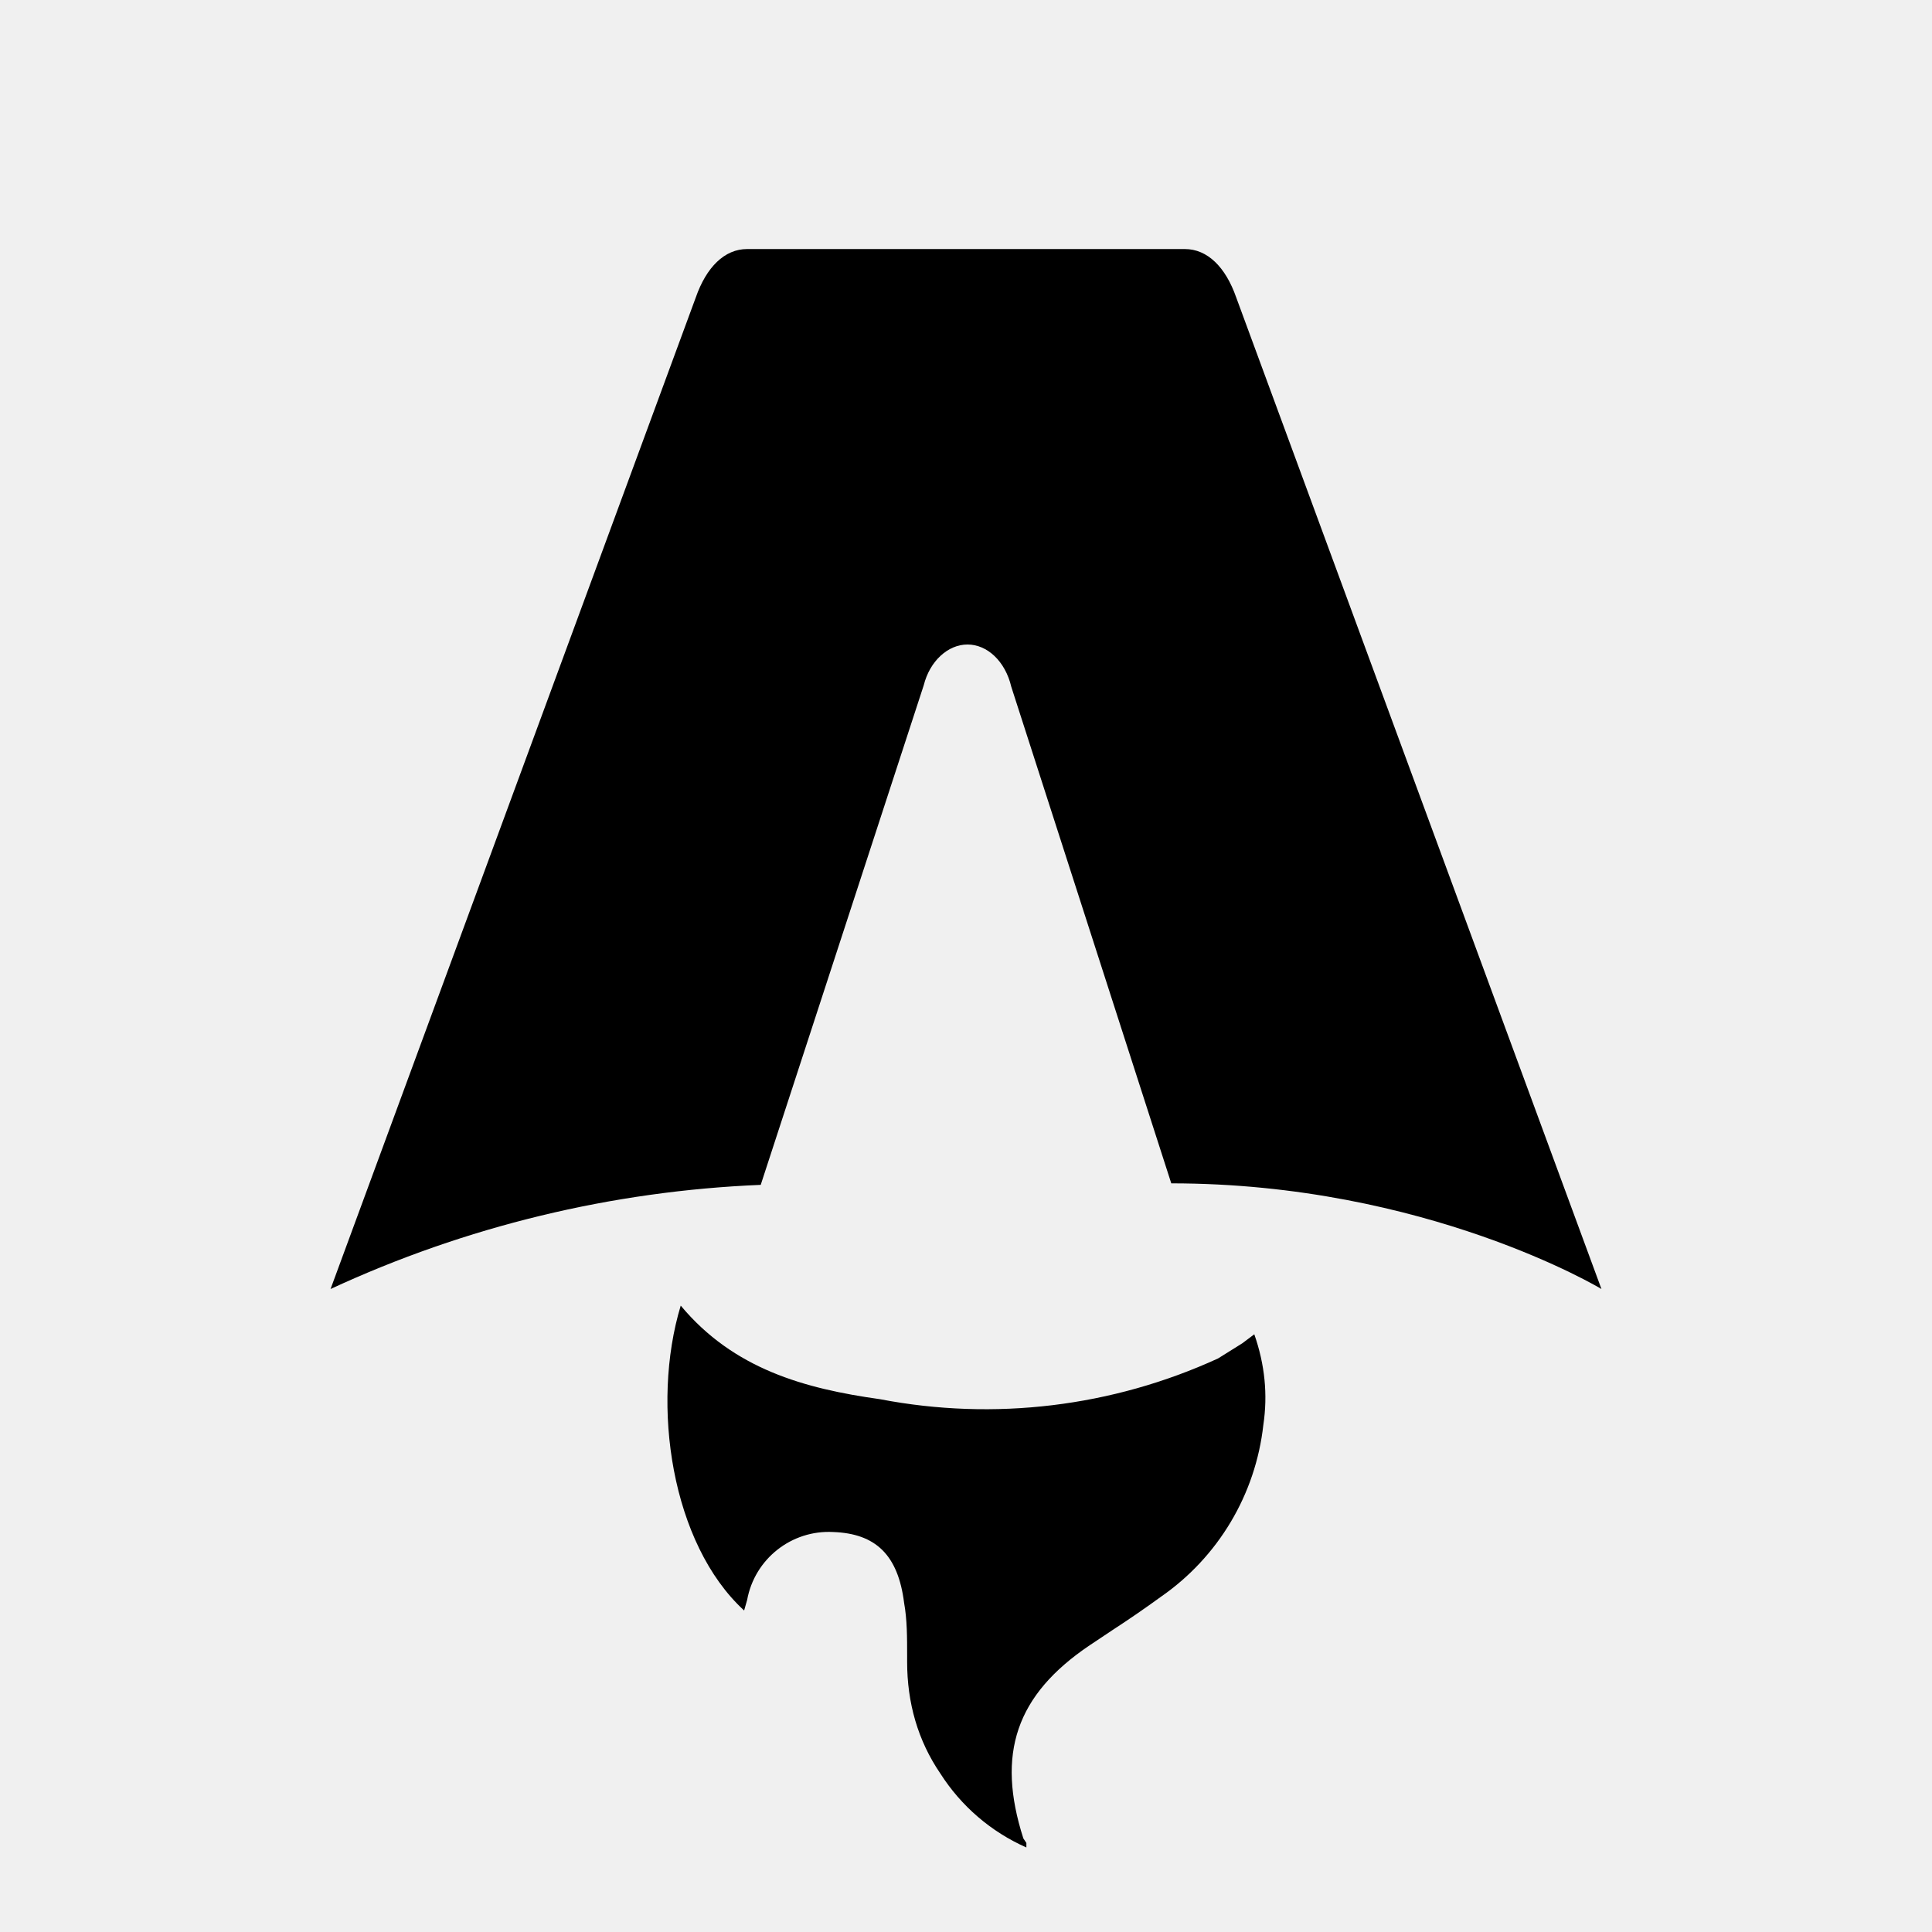
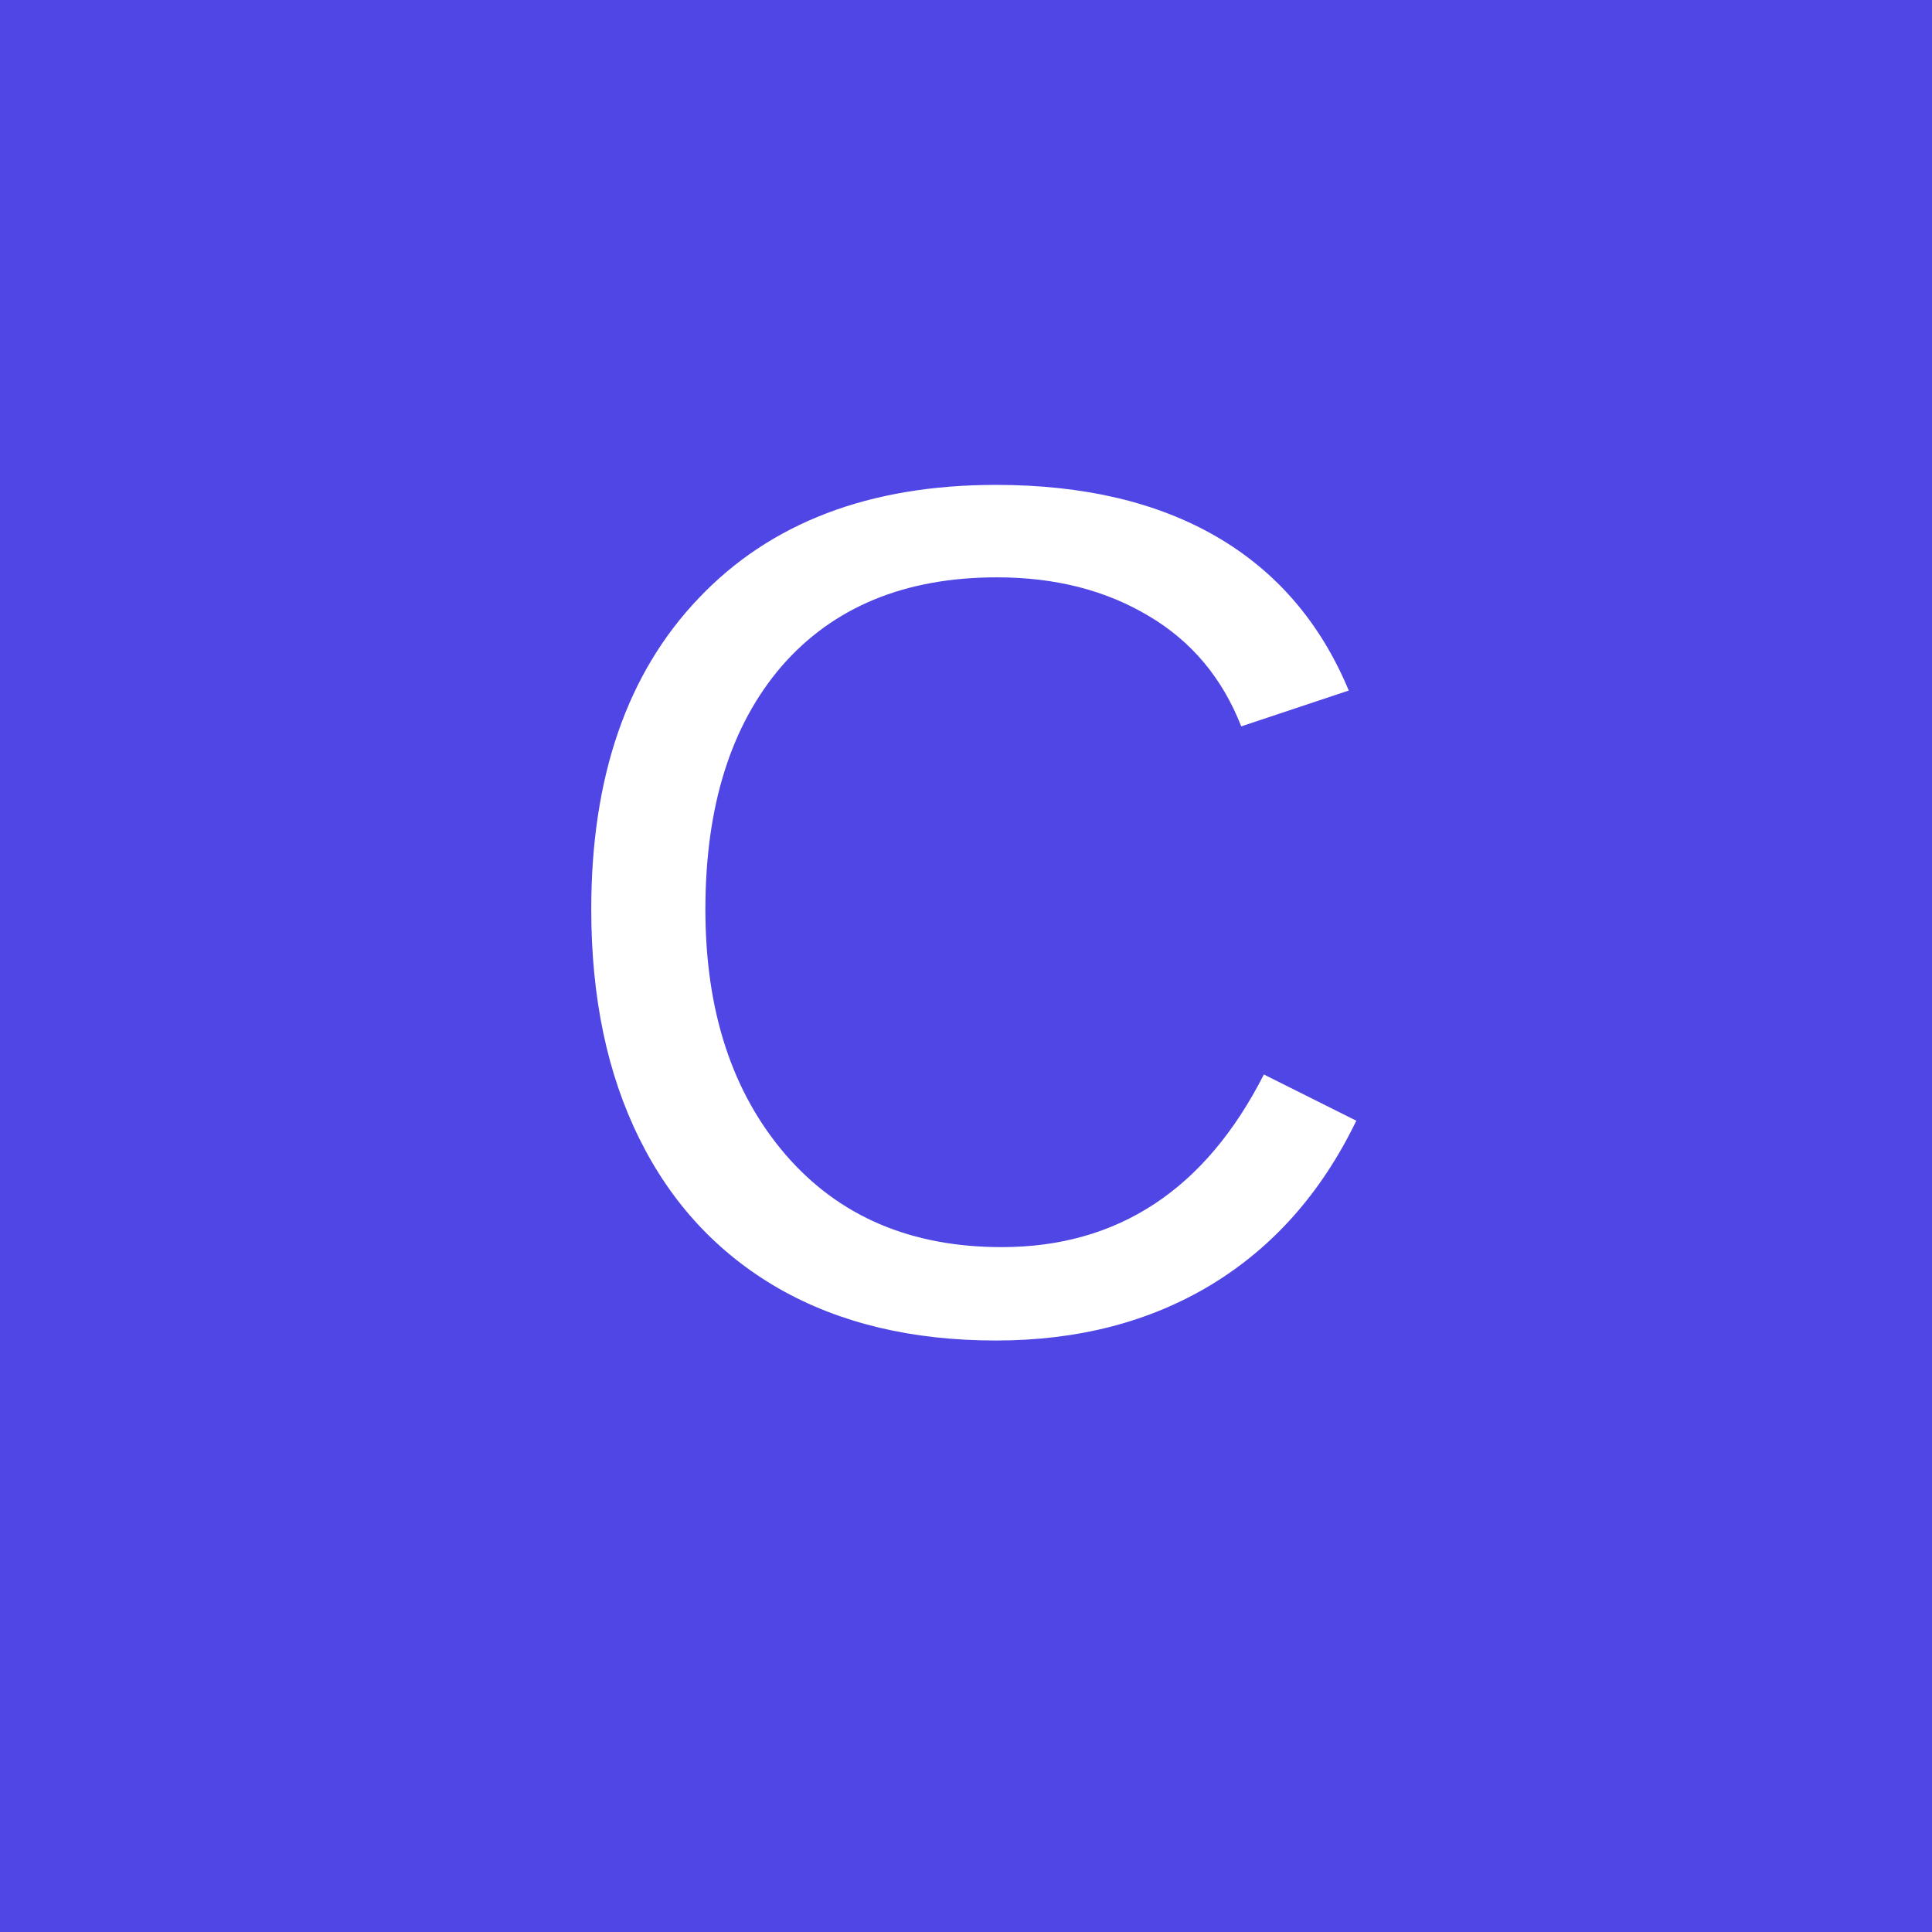
- <svg xmlns="http://www.w3.org/2000/svg" fill="none" viewBox="0 0 128 128">
-   <path d="M50.4 78.5a75.1 75.1 0 0 0-28.5 6.9l24.2-65.7c.7-2 1.9-3.2 3.4-3.2h29c1.5 0 2.7 1.2 3.4 3.2l24.2 65.7s-11.6-7-28.5-7L67 45.5c-.4-1.7-1.6-2.8-2.9-2.8-1.3 0-2.5 1.1-2.9 2.7L50.4 78.5Zm-1.1 28.2Zm-4.2-20.2c-2 6.6-.6 15.8 4.2 20.2a17.5 17.5 0 0 1 .2-.7 5.5 5.5 0 0 1 5.7-4.5c2.8.1 4.3 1.5 4.7 4.7.2 1.1.2 2.3.2 3.5v.4c0 2.7.7 5.2 2.2 7.4a13 13 0 0 0 5.7 4.9v-.3l-.2-.3c-1.8-5.6-.5-9.5 4.4-12.8l1.5-1a73 73 0 0 0 3.2-2.2 16 16 0 0 0 6.8-11.4c.3-2 .1-4-.6-6l-.8.6-1.6 1a37 37 0 0 1-22.4 2.7c-5-.7-9.7-2-13.2-6.2Z" />
-   <style>
-         path { fill: #000; }
-         @media (prefers-color-scheme: dark) {
-             path { fill: #FFF; }
-         }
-     </style>
+ <svg xmlns="http://www.w3.org/2000/svg" viewBox="0 0 32 32">
+   <rect width="32" height="32" fill="#4F46E5" />
+   <text x="16" y="22" font-family="Arial" font-size="20" fill="white" text-anchor="middle">C</text>
</svg>
